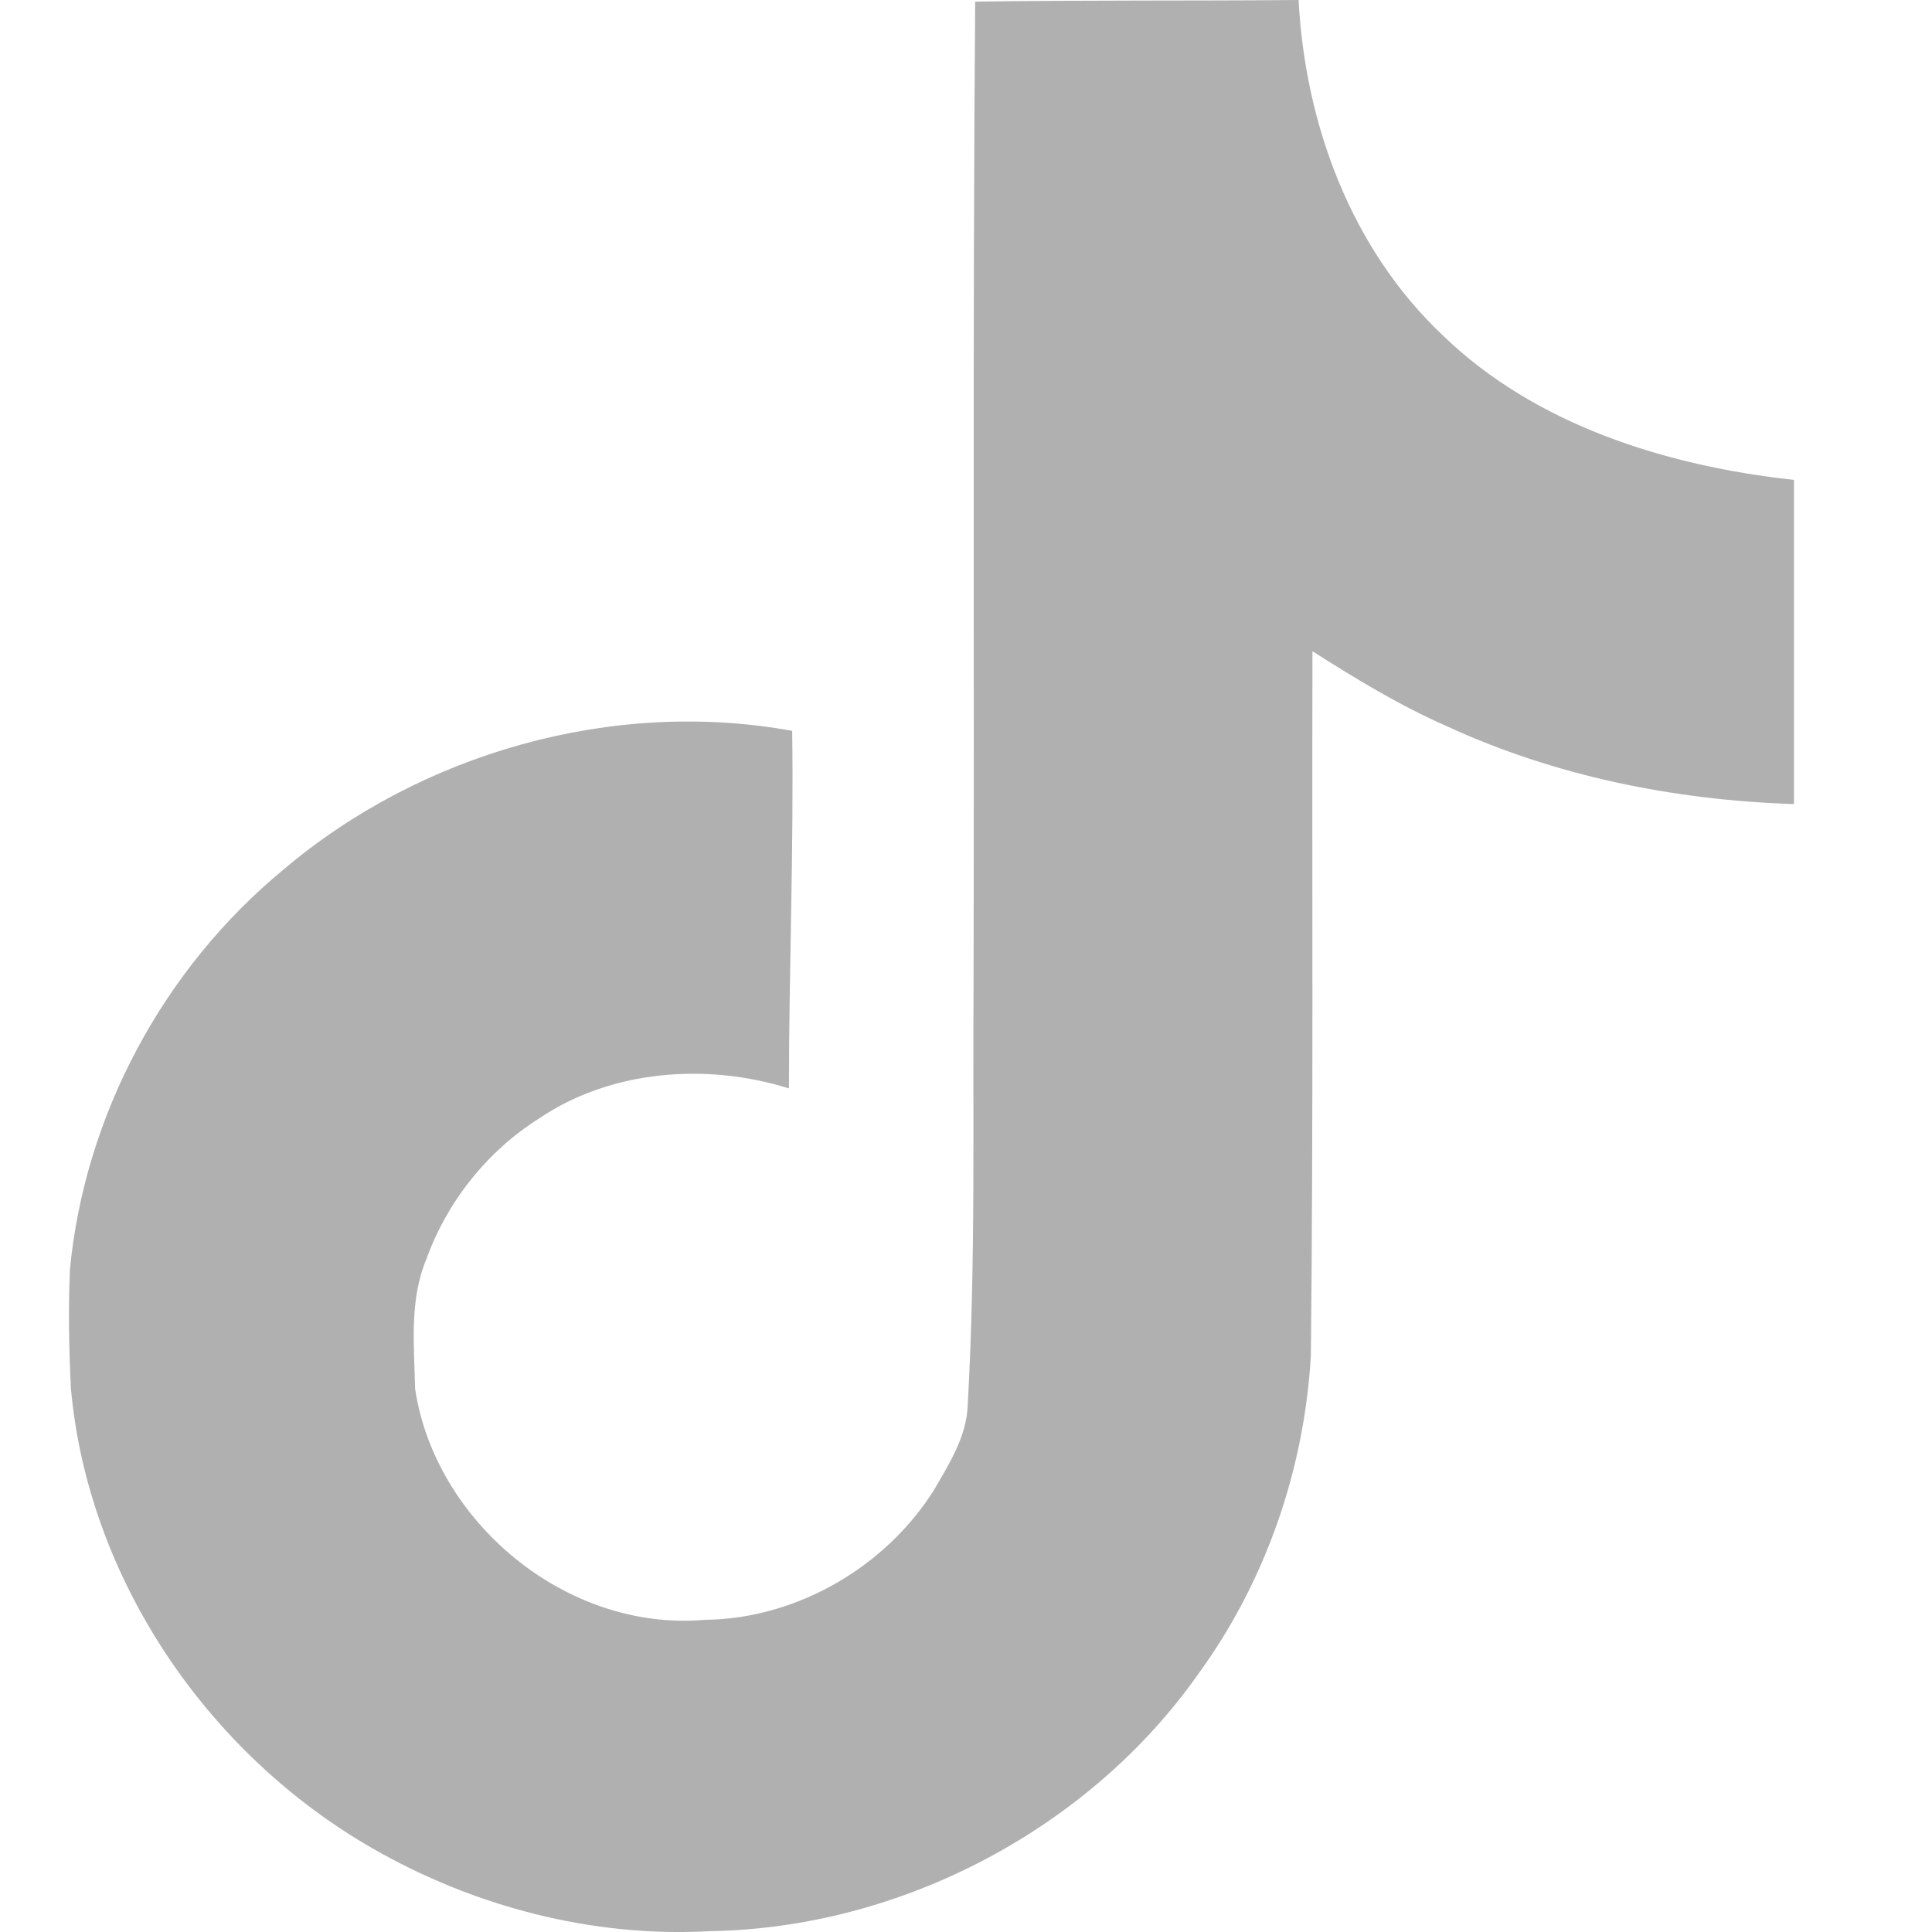
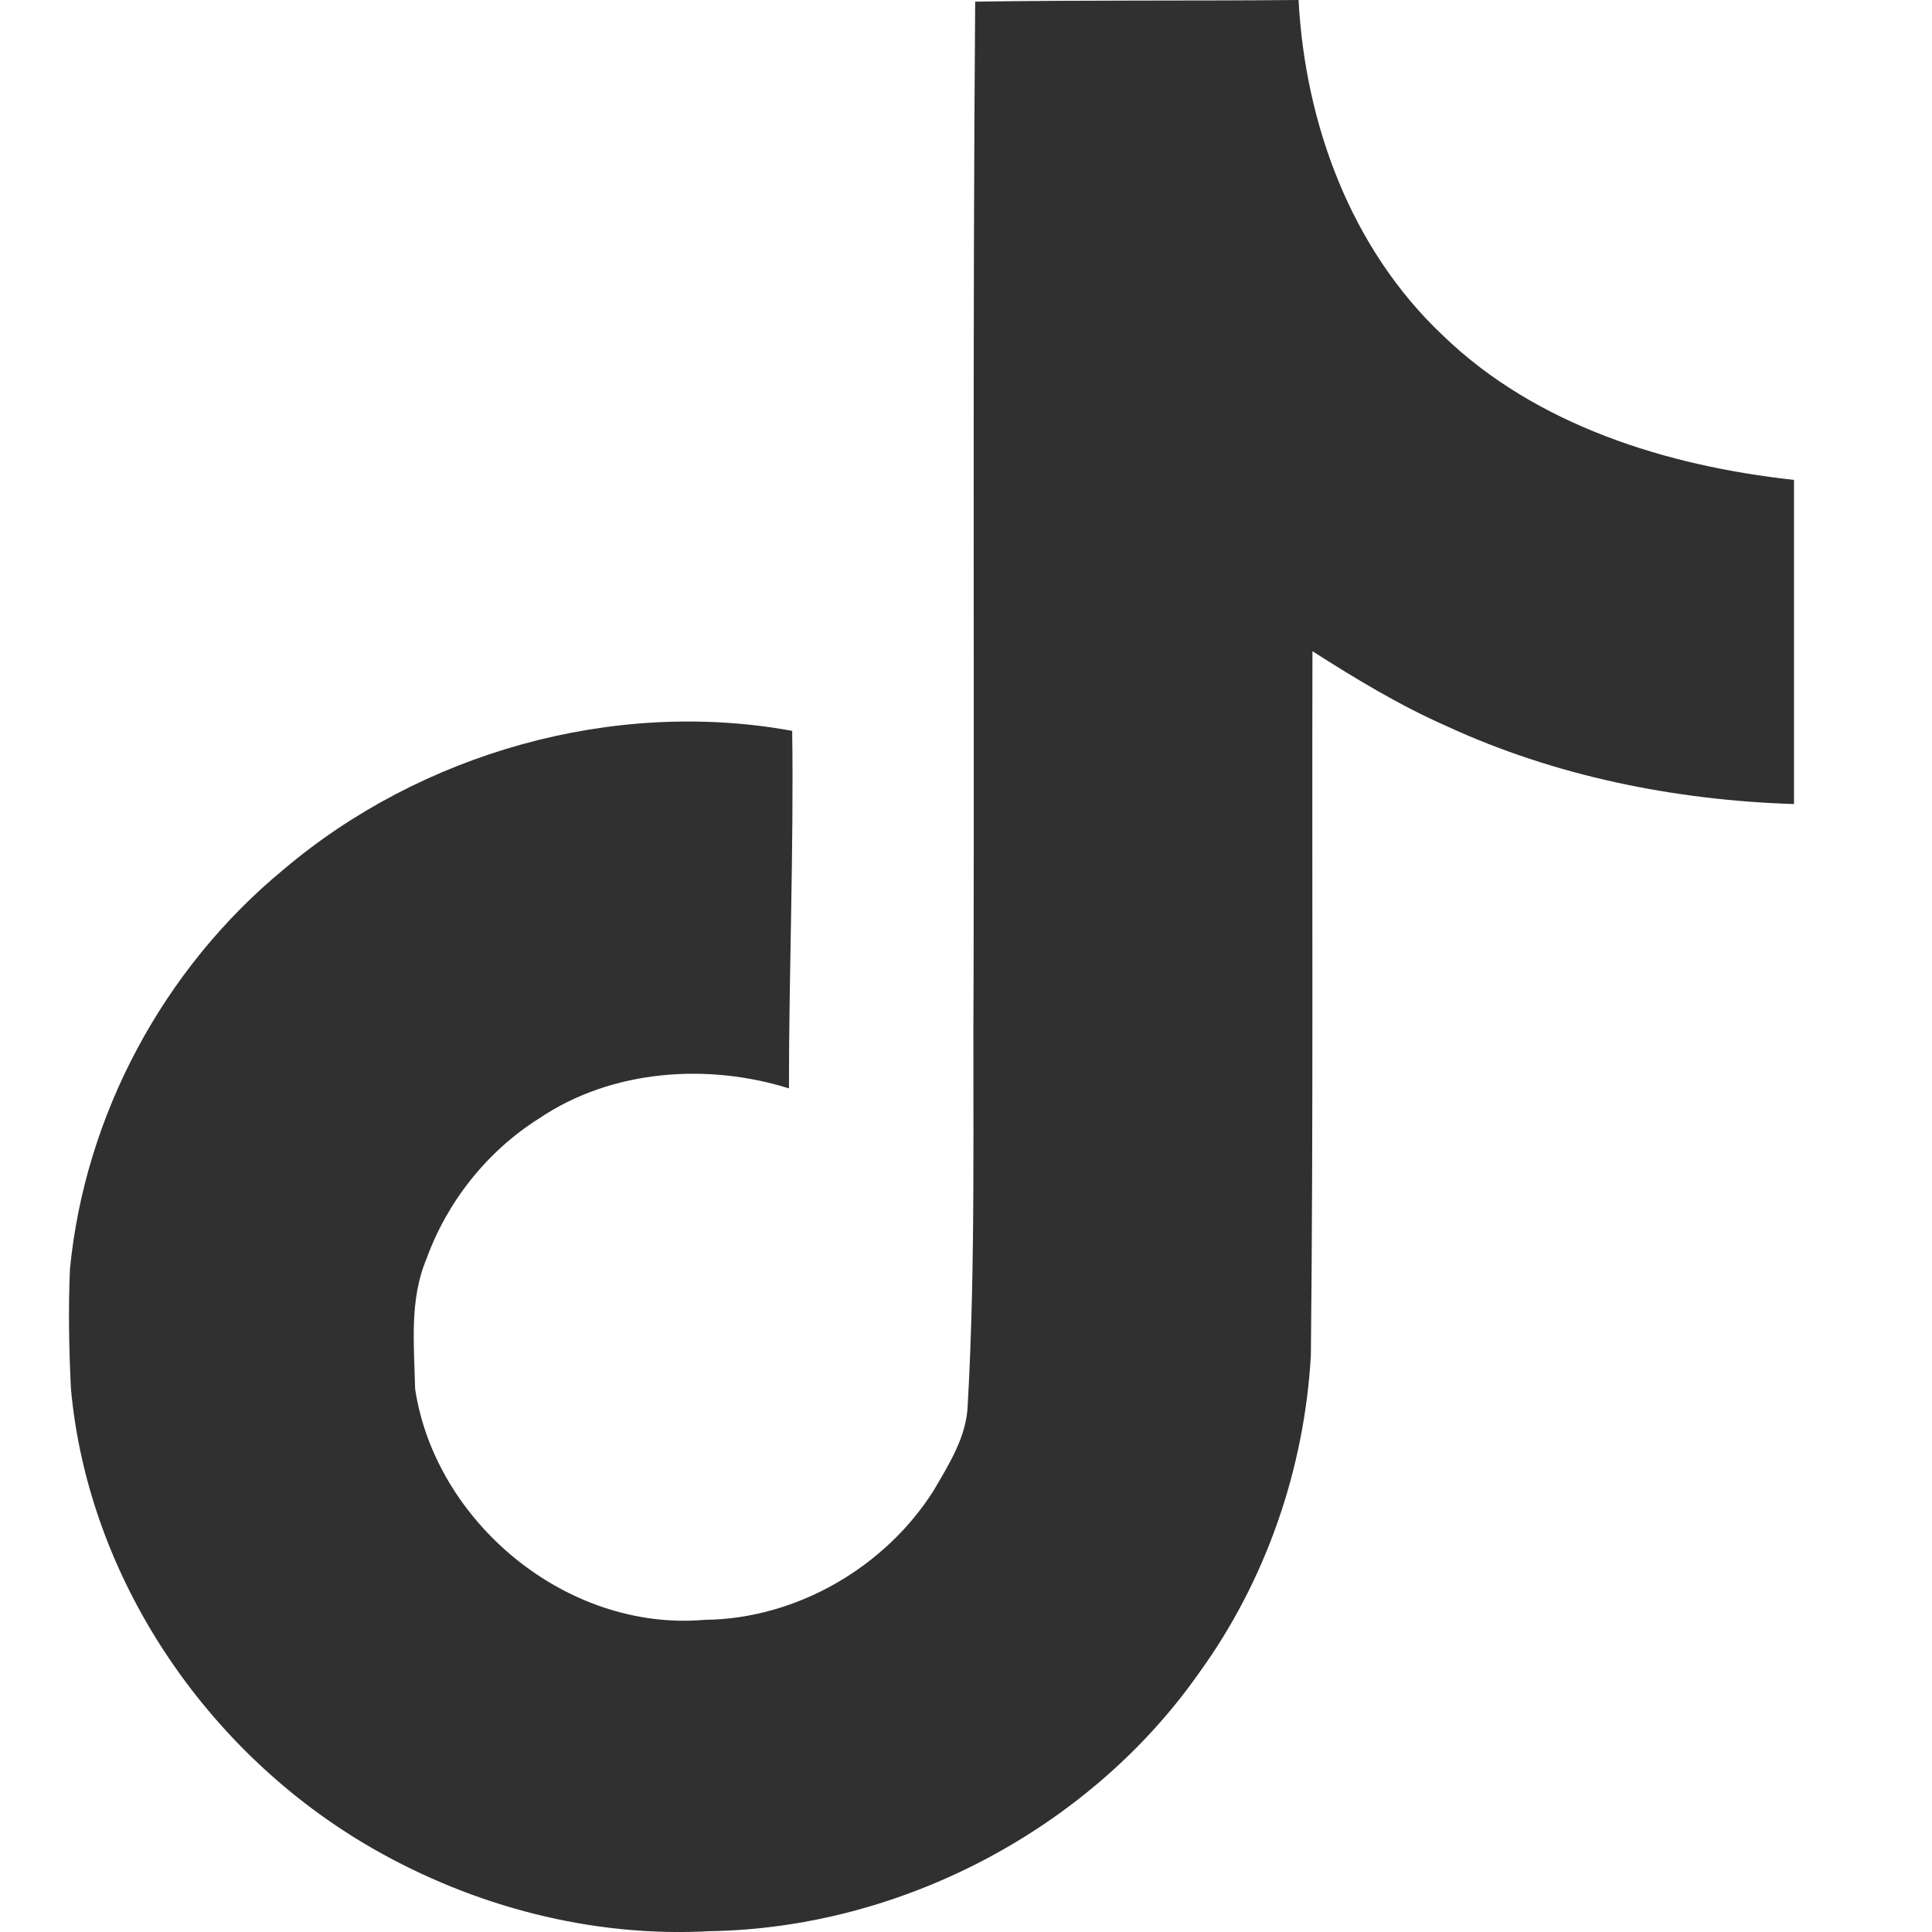
<svg xmlns="http://www.w3.org/2000/svg" width="28" height="28" viewBox="0 0 28 28" fill="none">
-   <path d="M14.132 0.024C15.701 0 17.261 0.014 18.82 0C18.914 1.786 19.574 3.605 20.918 4.868C22.258 6.162 24.155 6.754 26 6.955V11.653C24.271 11.598 22.534 11.248 20.964 10.523C20.281 10.222 19.644 9.835 19.021 9.438C19.013 12.848 19.035 16.252 18.998 19.647C18.905 21.279 18.352 22.902 17.377 24.246C15.809 26.483 13.087 27.942 10.291 27.988C8.576 28.083 6.863 27.628 5.402 26.79C2.98 25.4 1.276 22.856 1.028 20.126C0.999 19.542 0.989 18.96 1.014 18.39C1.23 16.17 2.358 14.046 4.11 12.601C6.095 10.919 8.877 10.117 11.481 10.592C11.505 12.32 11.434 14.046 11.434 15.774C10.244 15.4 8.854 15.505 7.815 16.208C7.056 16.686 6.479 17.419 6.179 18.249C5.931 18.841 6.002 19.498 6.016 20.126C6.301 22.041 8.193 23.65 10.213 23.476C11.552 23.462 12.835 22.706 13.533 21.599C13.759 21.211 14.011 20.815 14.025 20.359C14.143 18.272 14.096 16.194 14.11 14.107C14.12 9.403 14.096 4.713 14.133 0.025L14.132 0.024Z" fill="#B0B0B0" />
+   <path d="M14.132 0.024C15.701 0 17.261 0.014 18.82 0C18.914 1.786 19.574 3.605 20.918 4.868C22.258 6.162 24.155 6.754 26 6.955V11.653C24.271 11.598 22.534 11.248 20.964 10.523C20.281 10.222 19.644 9.835 19.021 9.438C19.013 12.848 19.035 16.252 18.998 19.647C18.905 21.279 18.352 22.902 17.377 24.246C15.809 26.483 13.087 27.942 10.291 27.988C8.576 28.083 6.863 27.628 5.402 26.79C2.98 25.4 1.276 22.856 1.028 20.126C0.999 19.542 0.989 18.96 1.014 18.39C1.23 16.17 2.358 14.046 4.11 12.601C6.095 10.919 8.877 10.117 11.481 10.592C11.505 12.32 11.434 14.046 11.434 15.774C10.244 15.4 8.854 15.505 7.815 16.208C7.056 16.686 6.479 17.419 6.179 18.249C5.931 18.841 6.002 19.498 6.016 20.126C6.301 22.041 8.193 23.65 10.213 23.476C11.552 23.462 12.835 22.706 13.533 21.599C13.759 21.211 14.011 20.815 14.025 20.359C14.143 18.272 14.096 16.194 14.11 14.107C14.12 9.403 14.096 4.713 14.133 0.025L14.132 0.024Z" fill="#303030" />
</svg>
